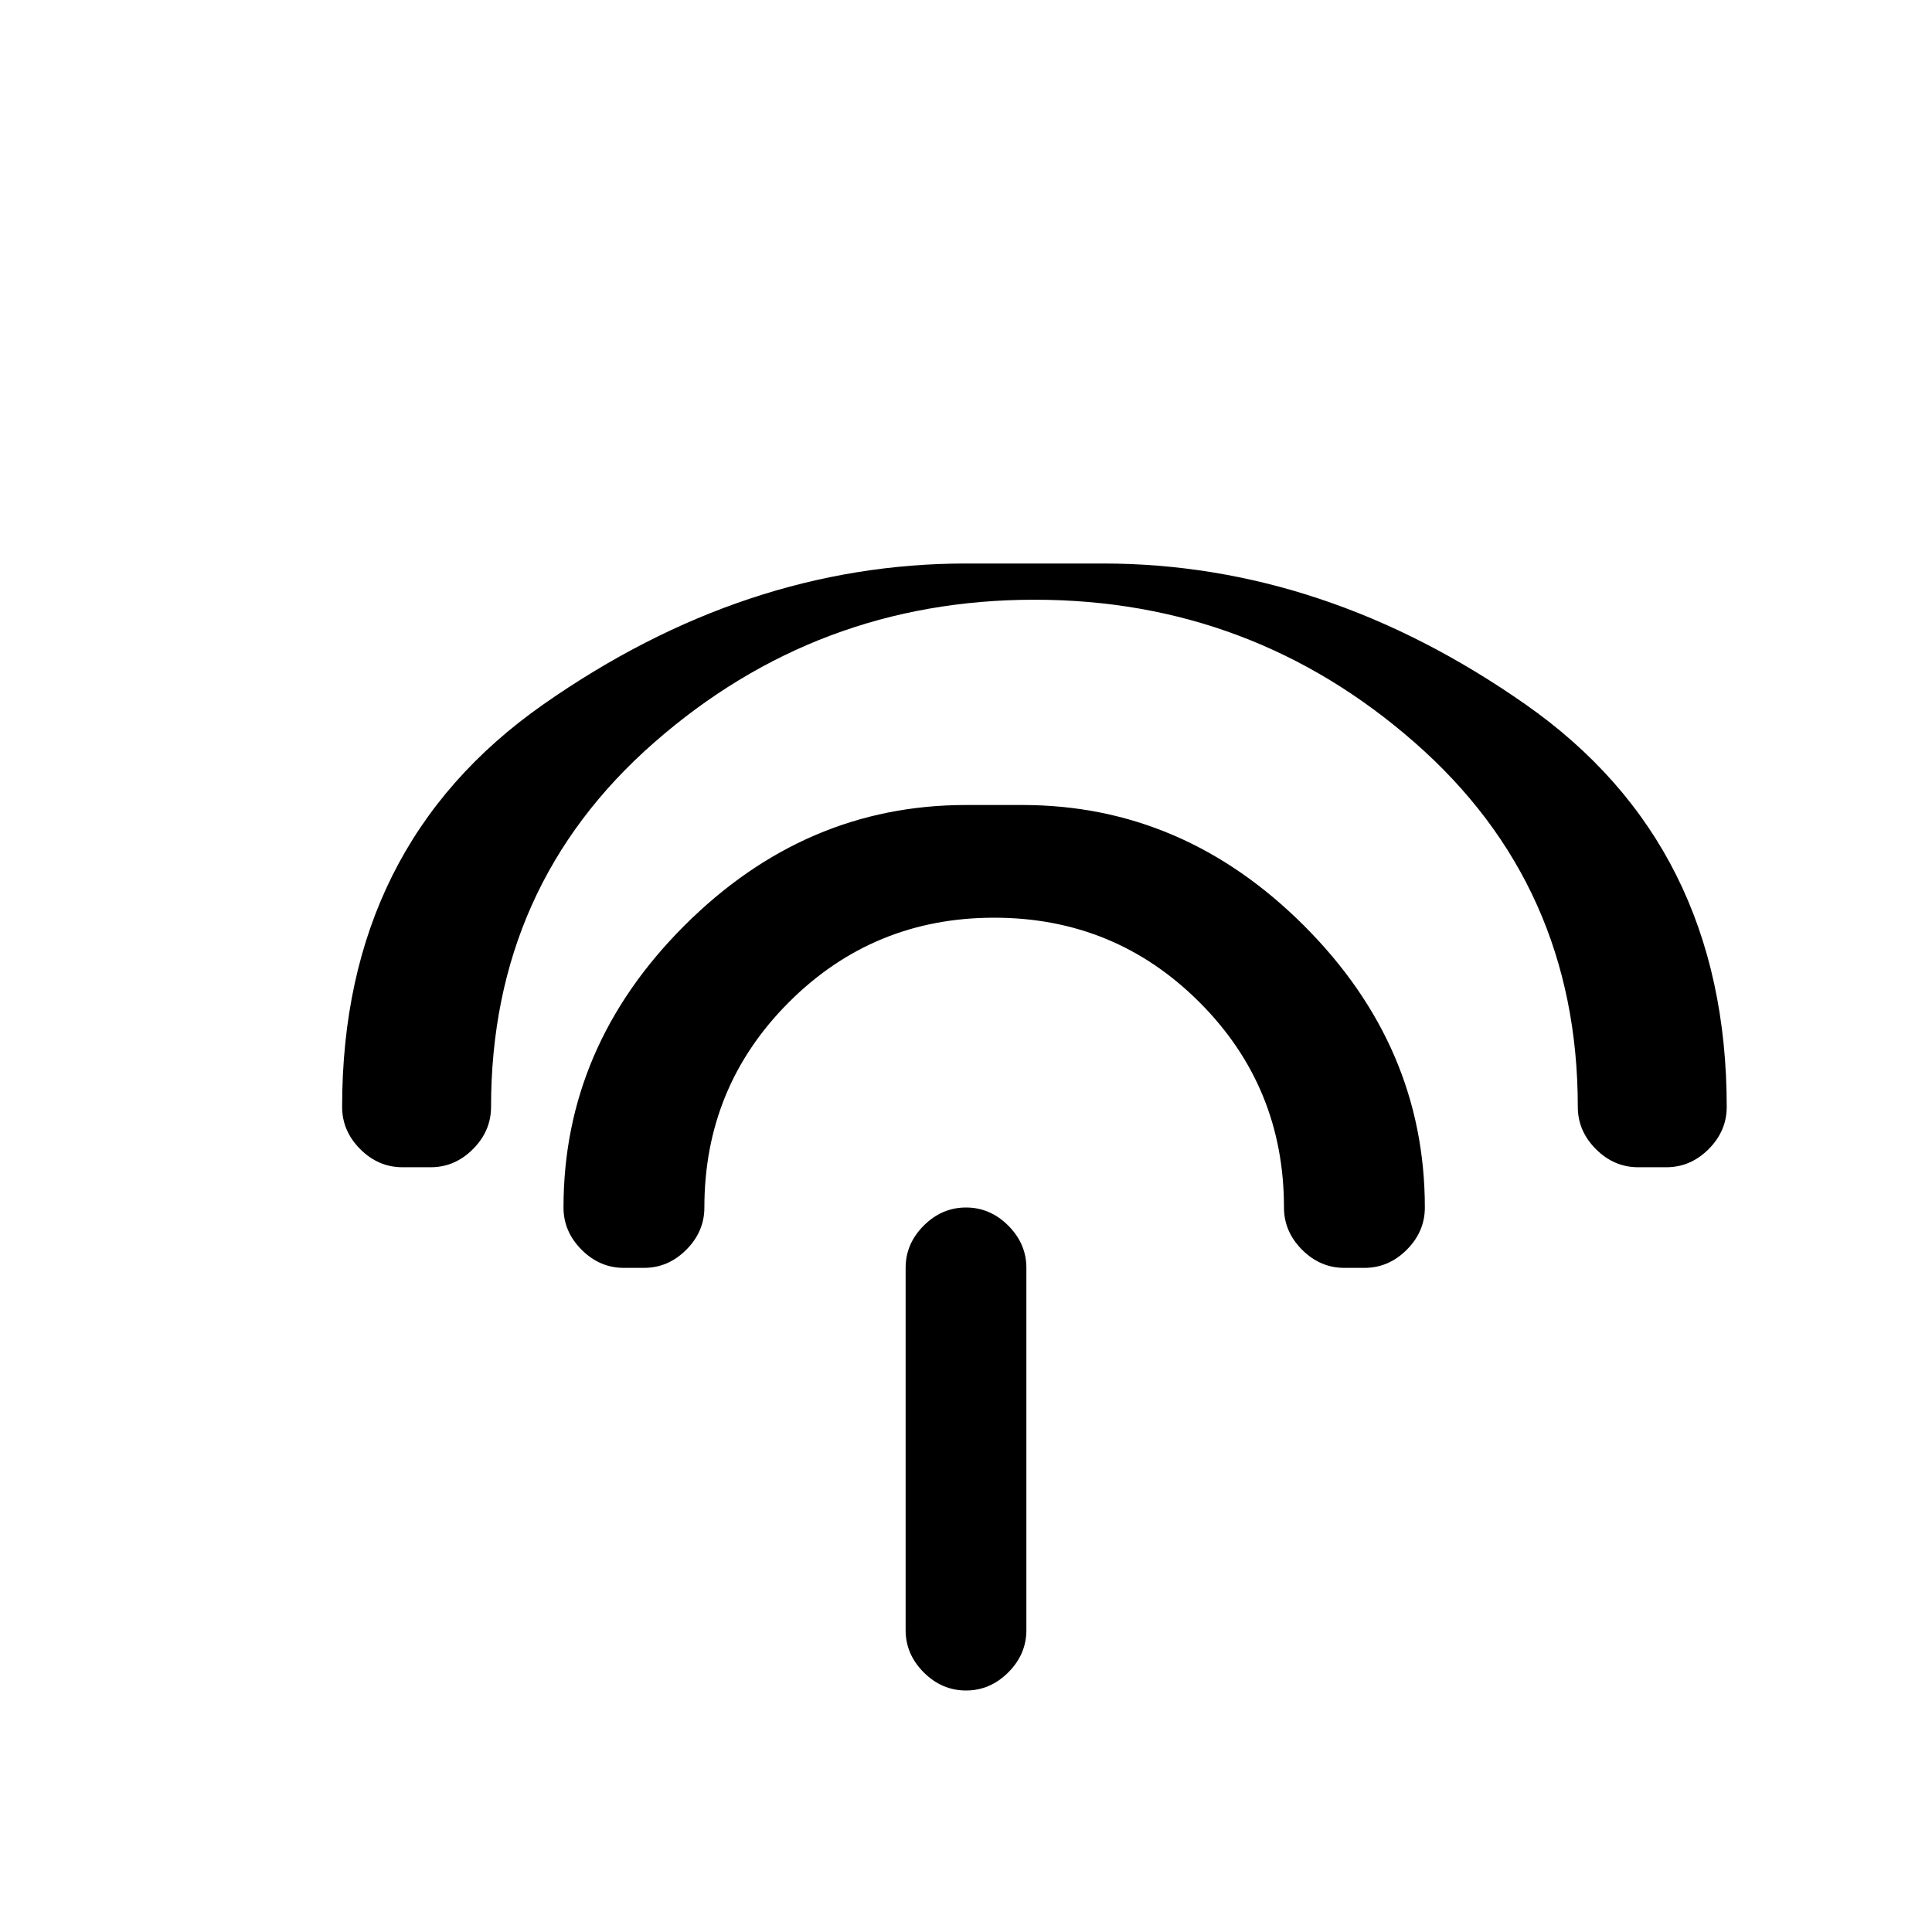
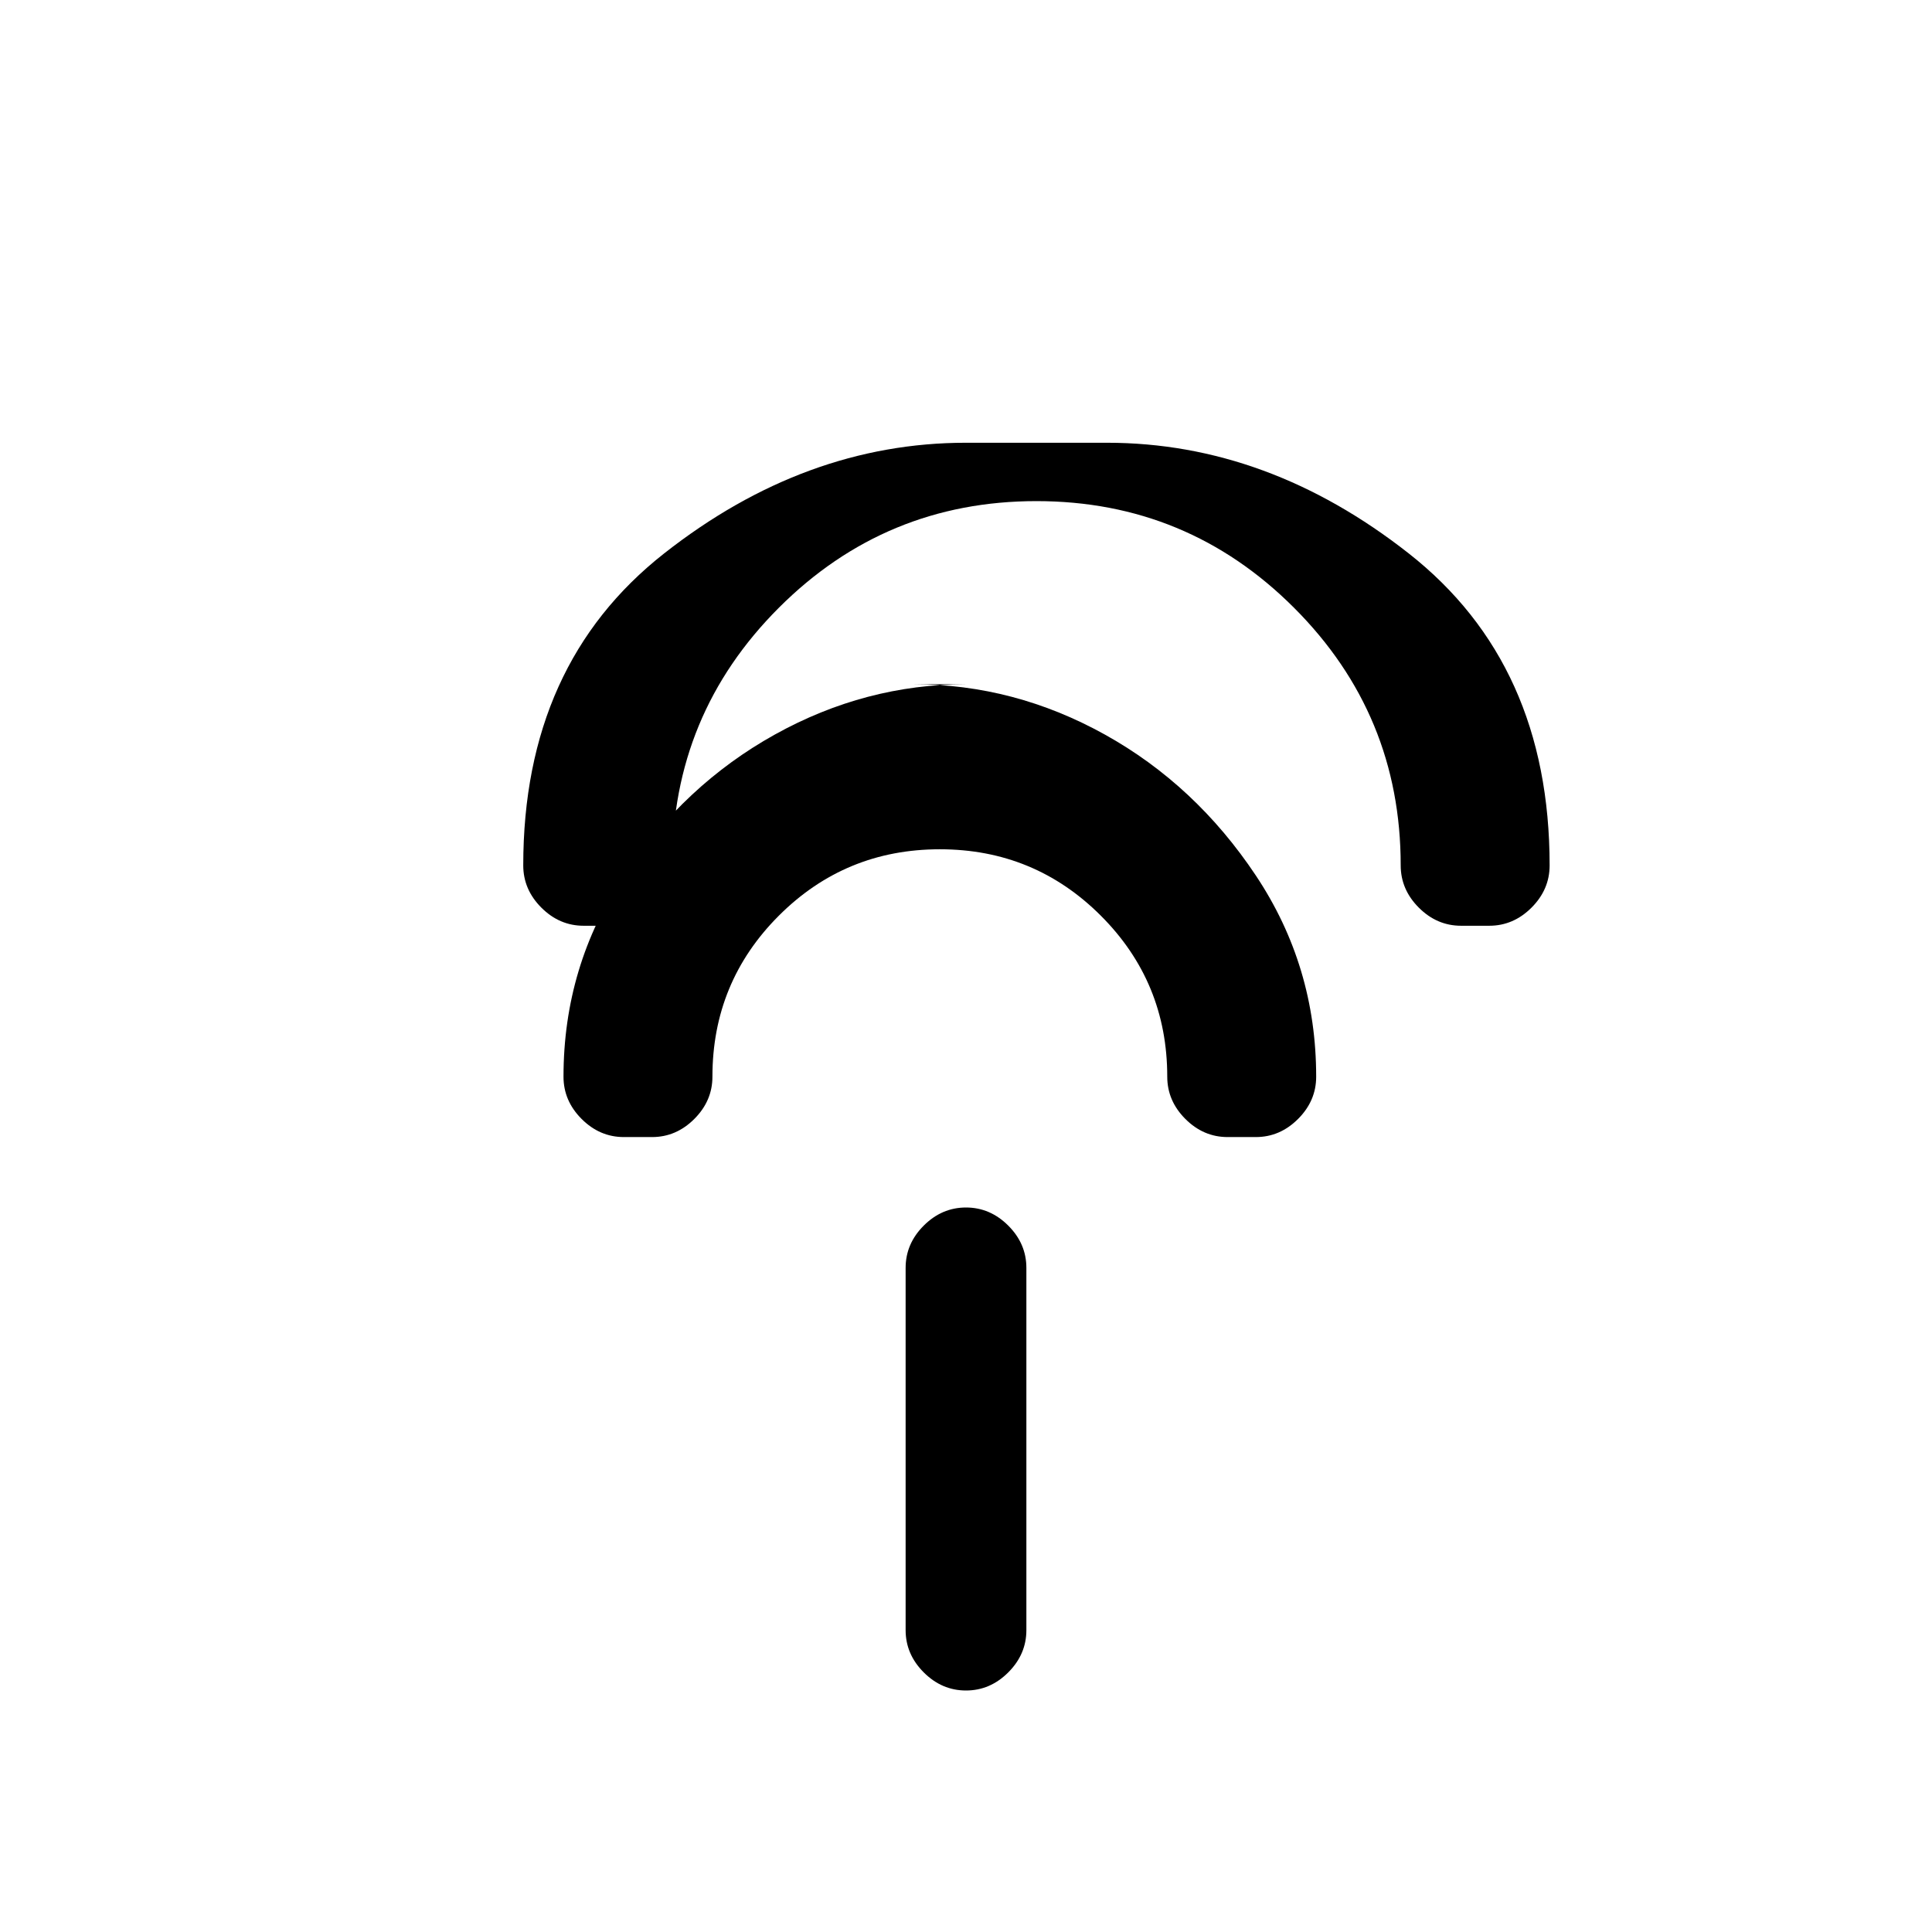
<svg xmlns="http://www.w3.org/2000/svg" height="24" viewBox="0 0 960 960" width="24">
-   <path d="M480 840q-12 0-21-9t-9-21v-180q0-12 9-21t21-9 21 9 9 21v180q0 12-9 21t-21 9Zm0-440q-80 0-140 60-60 60-60 140 0 12 9 21t21 9h10q12 0 21-9t9-21q0-60 42-102t102-42q60 0 102 42t42 102q0 12 9 21t21 9h10q12 0 21-9t9-21q0-80-60-140-60-60-140-60Zm0-120q-110 0-210 70-100 70-100 200 0 12 9 21t21 9h14q12 0 21-9t9-21q0-110 81-181t189-71q108 0 189 71t81 181q0 12 9 21t21 9h14q12 0 21-9t9-21q0-130-100-200-100-70-210-70Z" />
+   <path d="M480 840q-12 0-21-9t-9-21v-180q0-12 9-21t21-9 21 9 9 21v180q0 12-9 21t-21 9Zm0-500q-50 0-95 25-45 25-75 70-30 45-30 100 0 12 9 21t21 9h14q12 0 21-9t9-21q0-47 33-80t80-33q47 0 80 33t33 80q0 12 9 21t21 9h14q12 0 21-9t9-21q0-55-30-100-30-45-75-70-45-25-95-25Zm0-120q-80 0-150 55-70 55-70 155 0 12 9 21t21 9h14q12 0 21-9t9-21q0-75 53-128t128-53q75 0 128 53t53 128q0 12 9 21t21 9h14q12 0 21-9t9-21q0-100-70-155-70-55-150-55Z" />
</svg>
